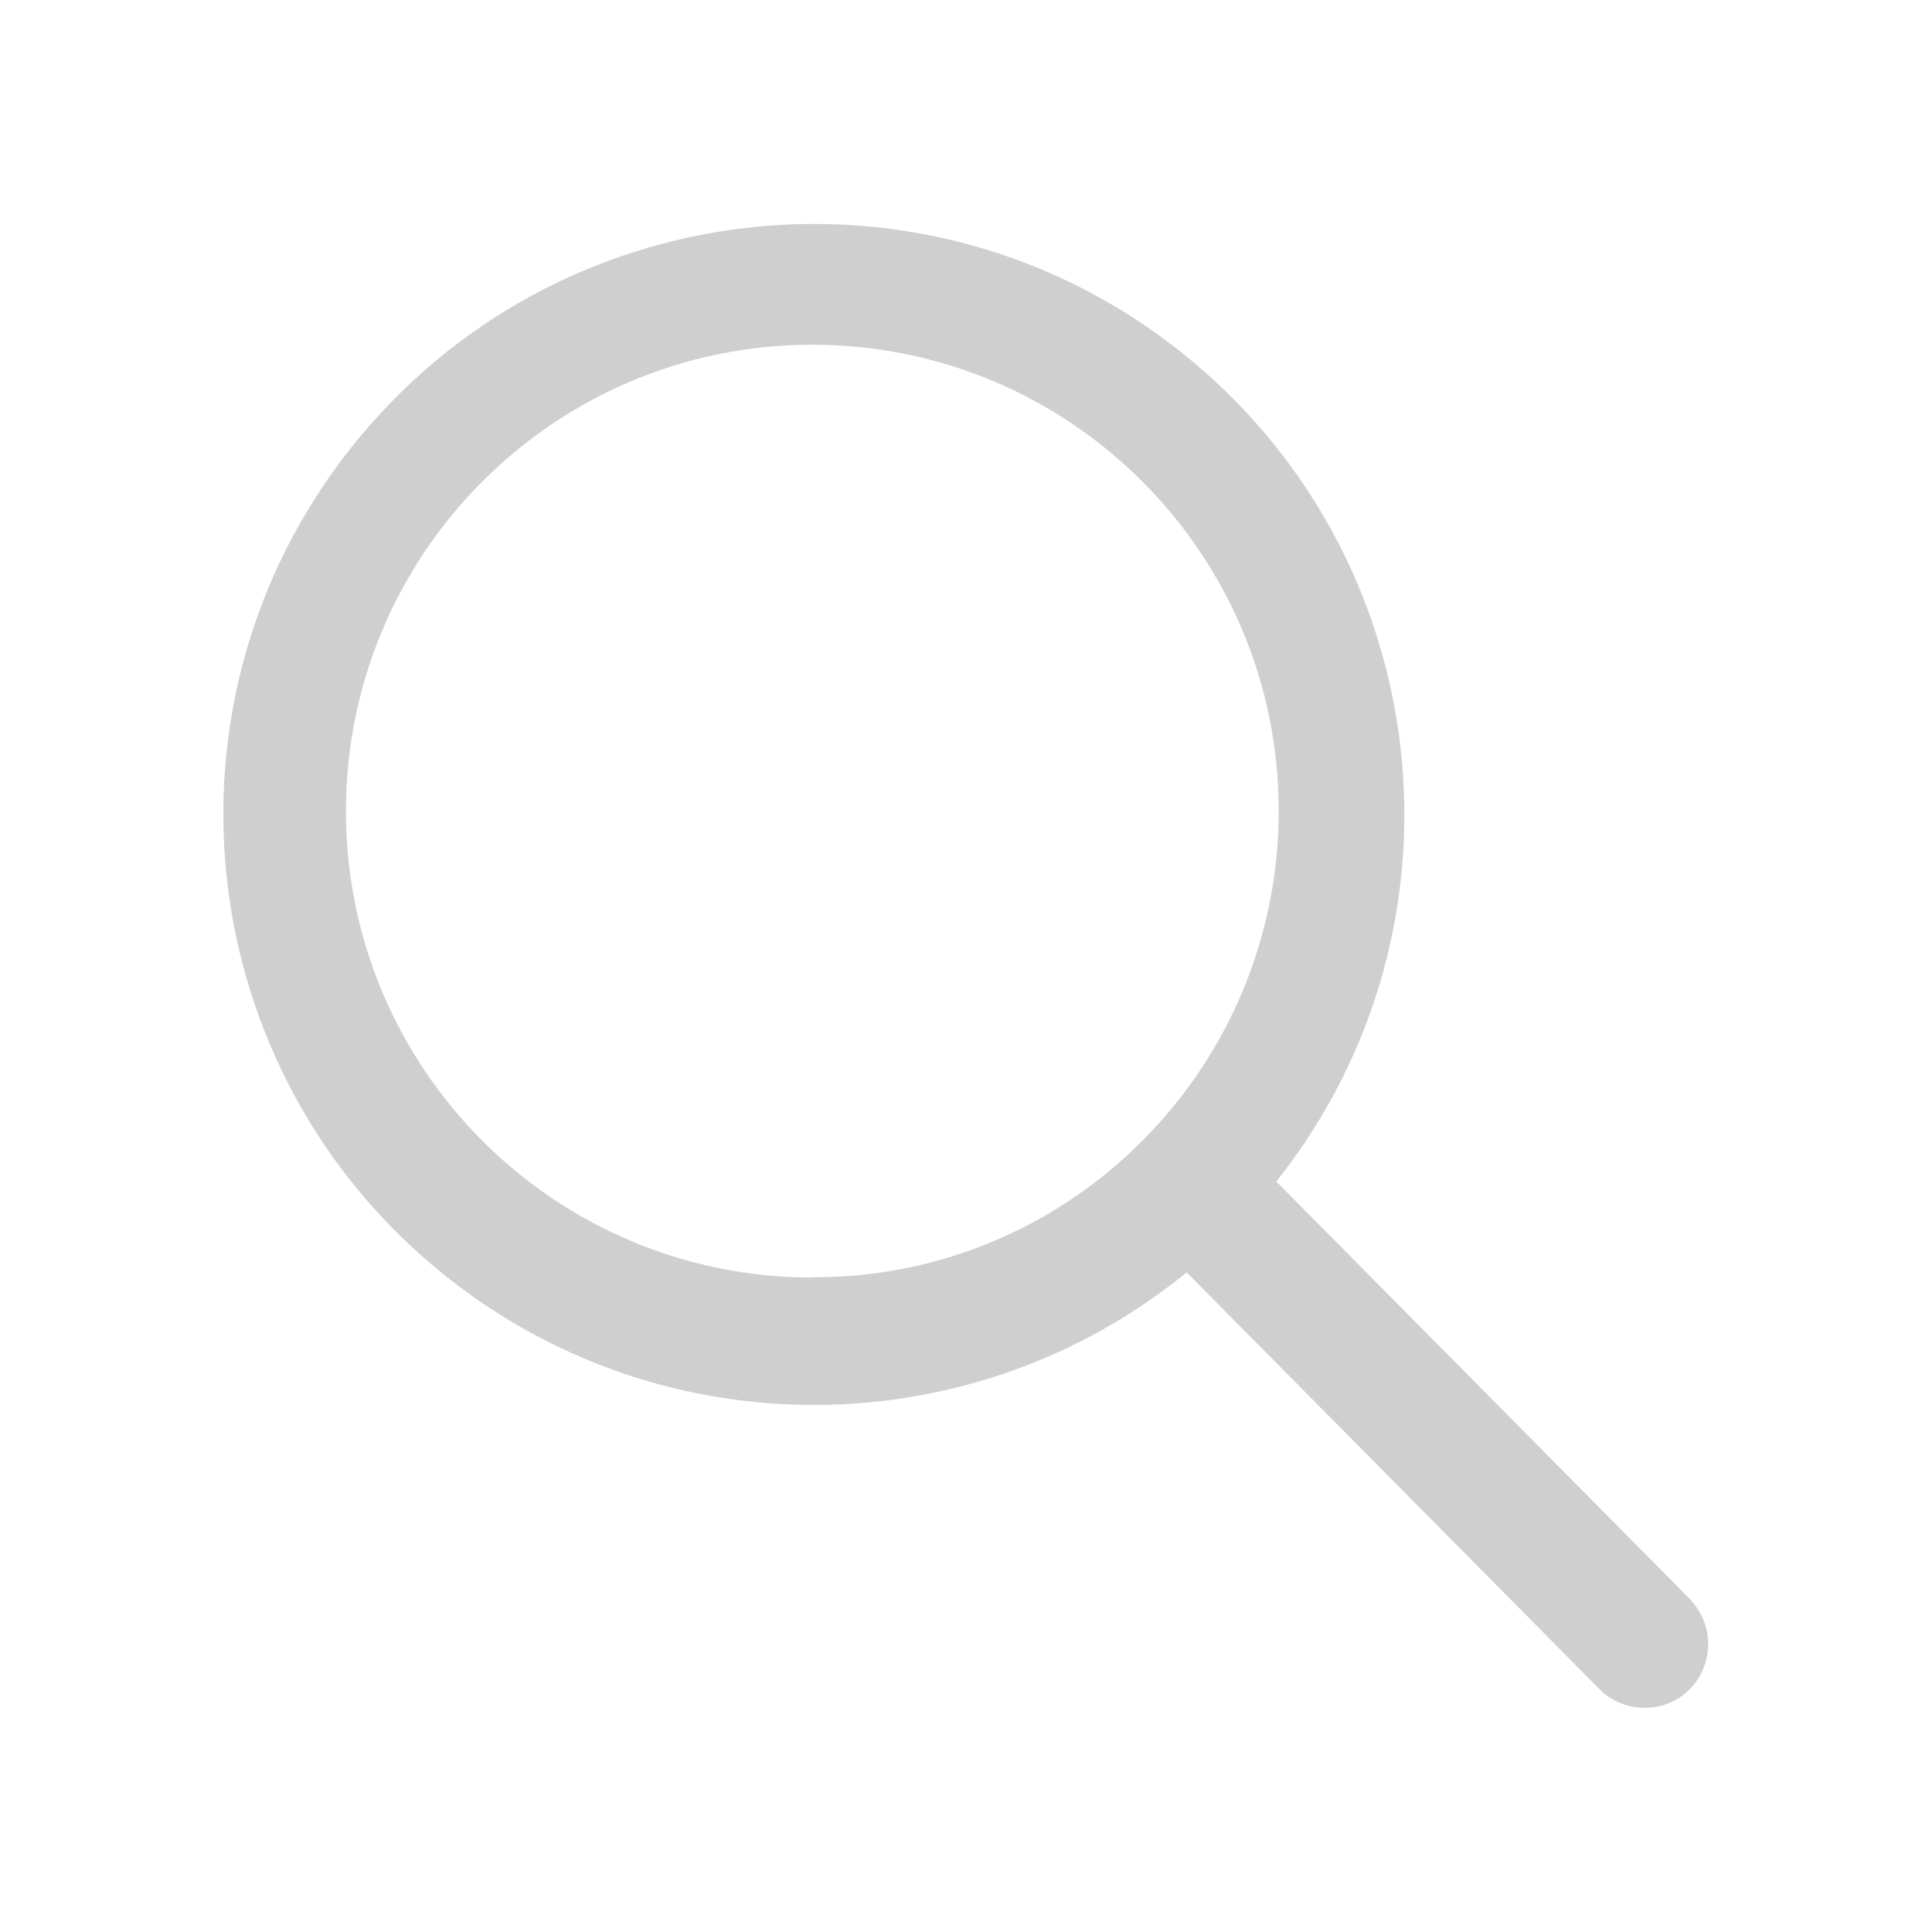
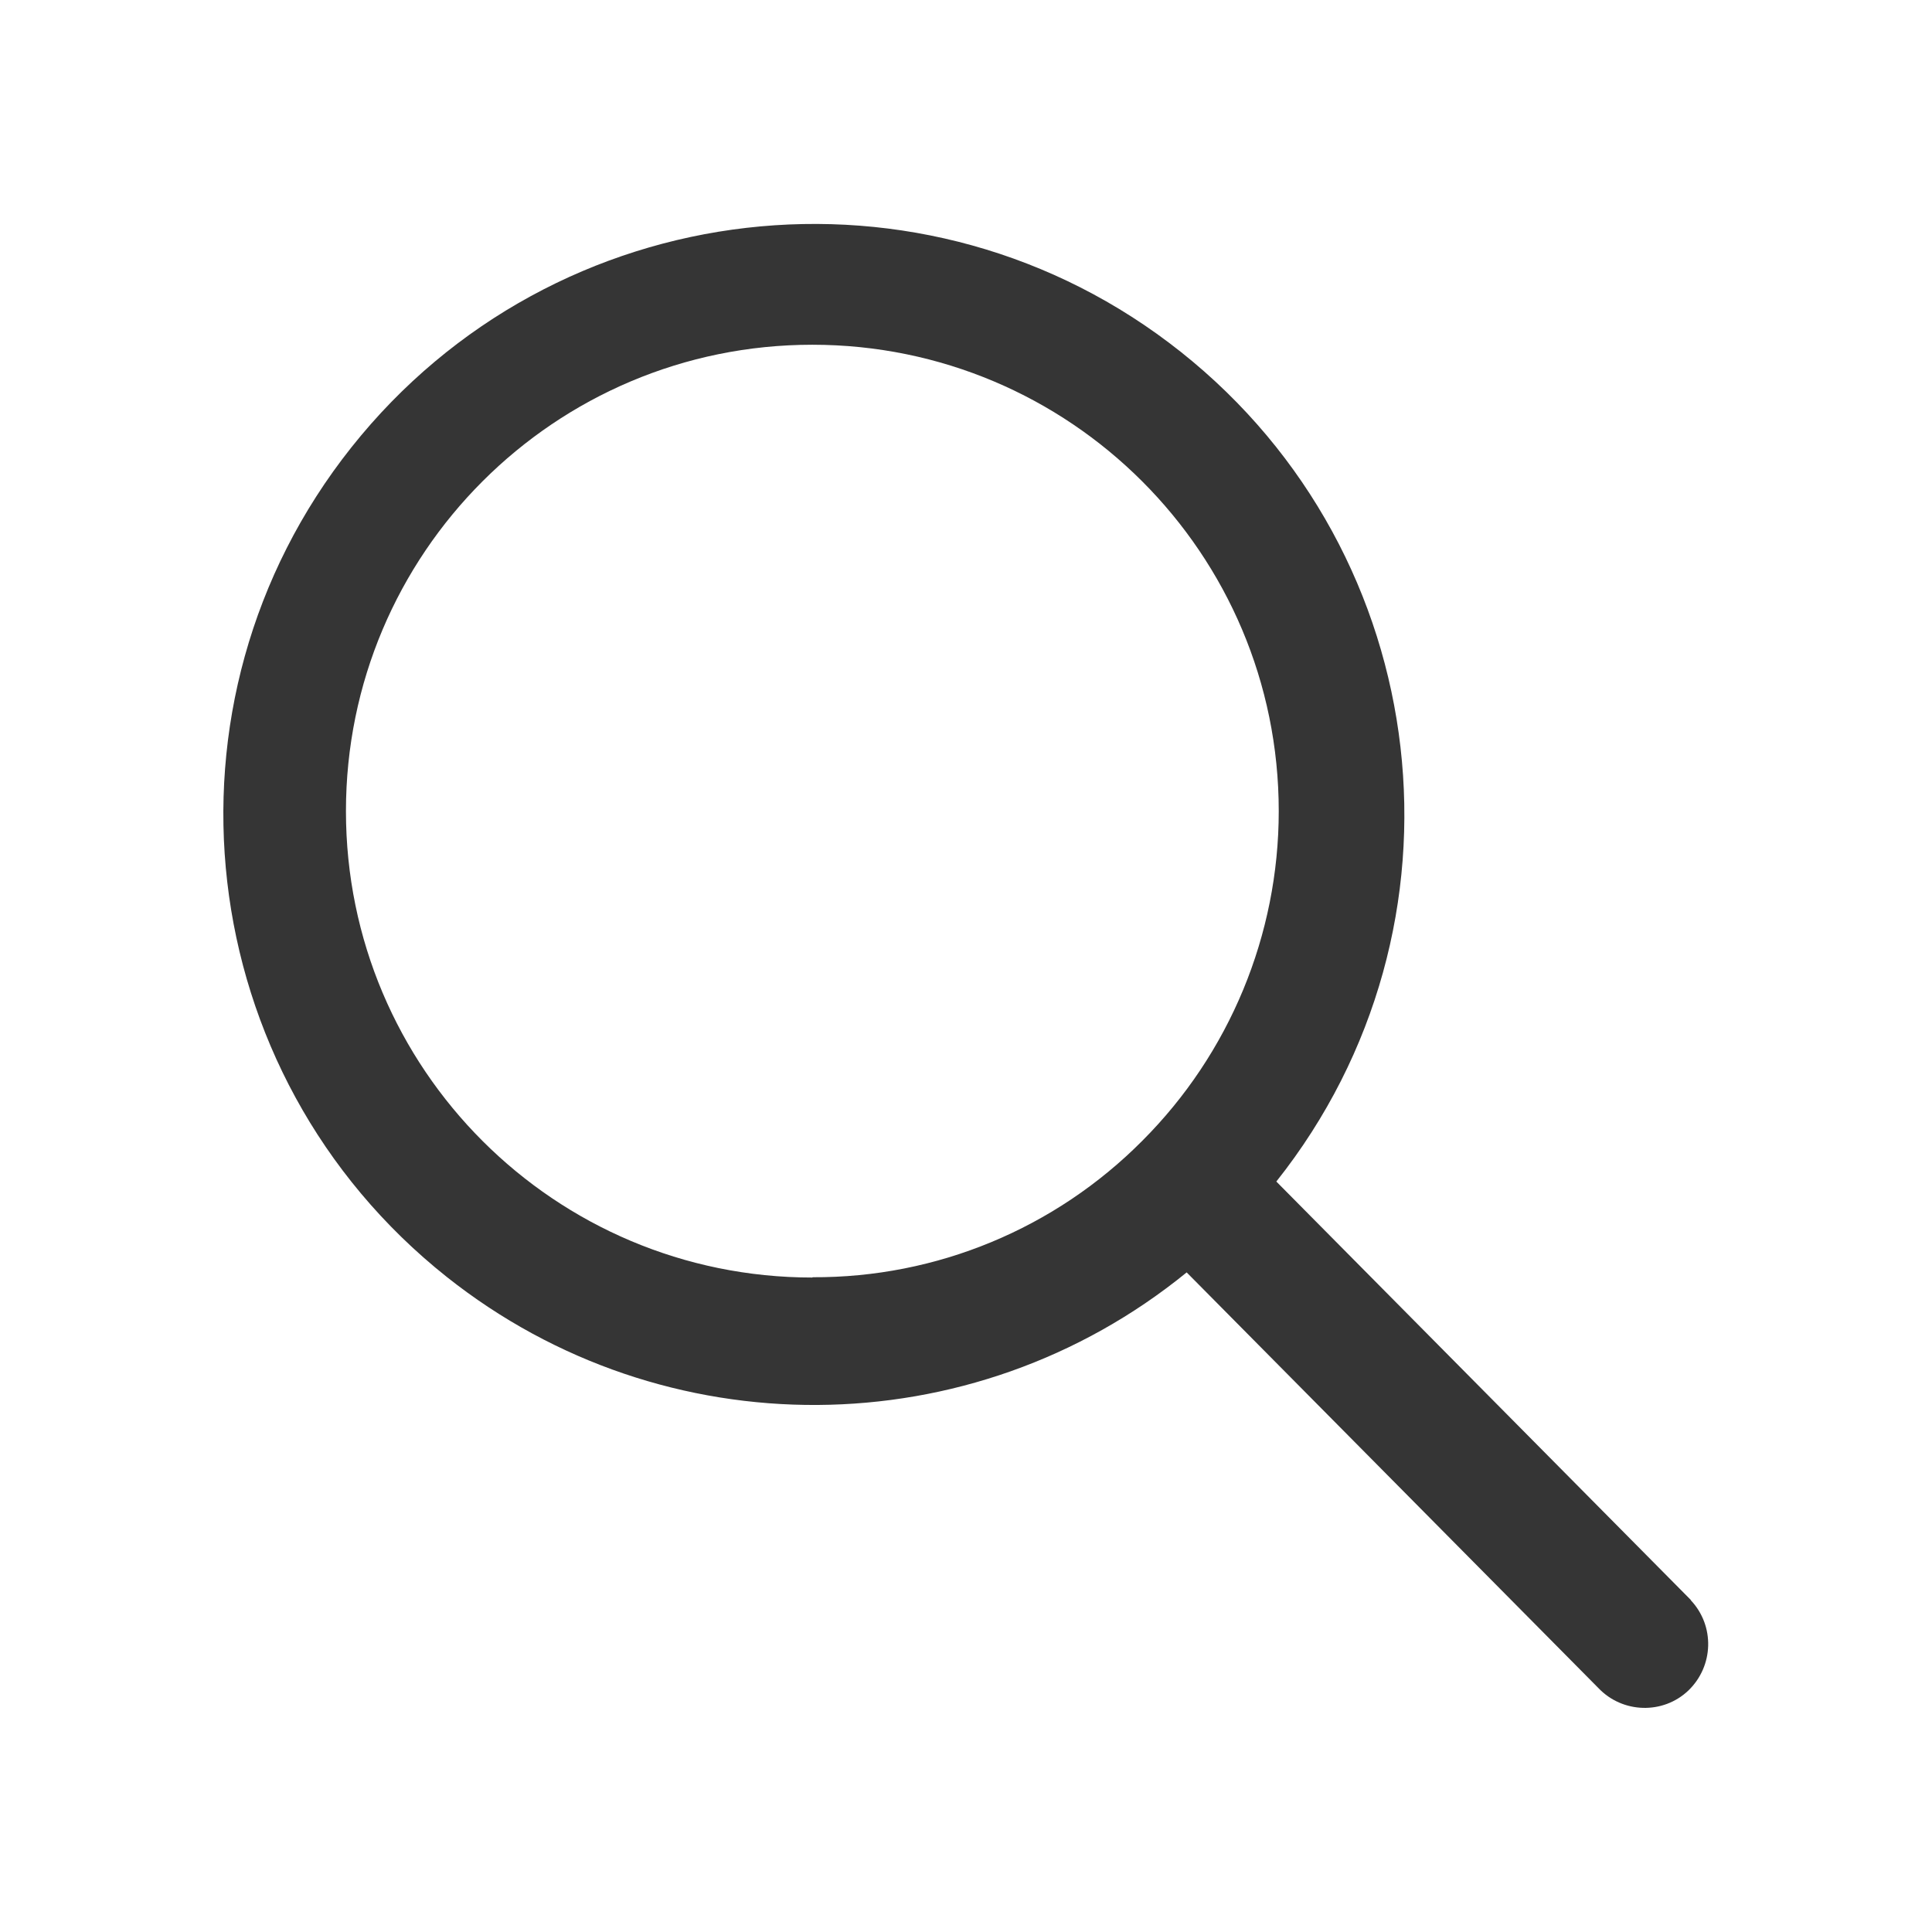
<svg xmlns="http://www.w3.org/2000/svg" id="a" viewBox="0 0 64 64">
  <defs>
-     <style>.c{fill:#cfcfcf;}</style>
+     <style>.c{fill:#353535;}</style>
  </defs>
  <path id="b" class="c" d="M56.01,53l-13.73-13.86c6.72-8.46,5.3-20.76-3.16-27.48-8.46-6.72-20.76-5.3-27.48,3.16-6.72,8.46-5.3,20.76,3.16,27.48,7.19,5.71,17.39,5.65,24.51-.15l13.64,13.77c.8,.84,2.14,.88,2.98,.08,.84-.81,.88-2.14,.08-2.99Zm-29.1-10.68c-8.53,0-15.45-6.91-15.45-15.45,0-8.53,6.91-15.45,15.45-15.45,8.53,0,15.45,6.91,15.45,15.45,0,4.1-1.63,8.03-4.52,10.92-2.89,2.91-6.82,4.54-10.92,4.52Z" />
</svg>
